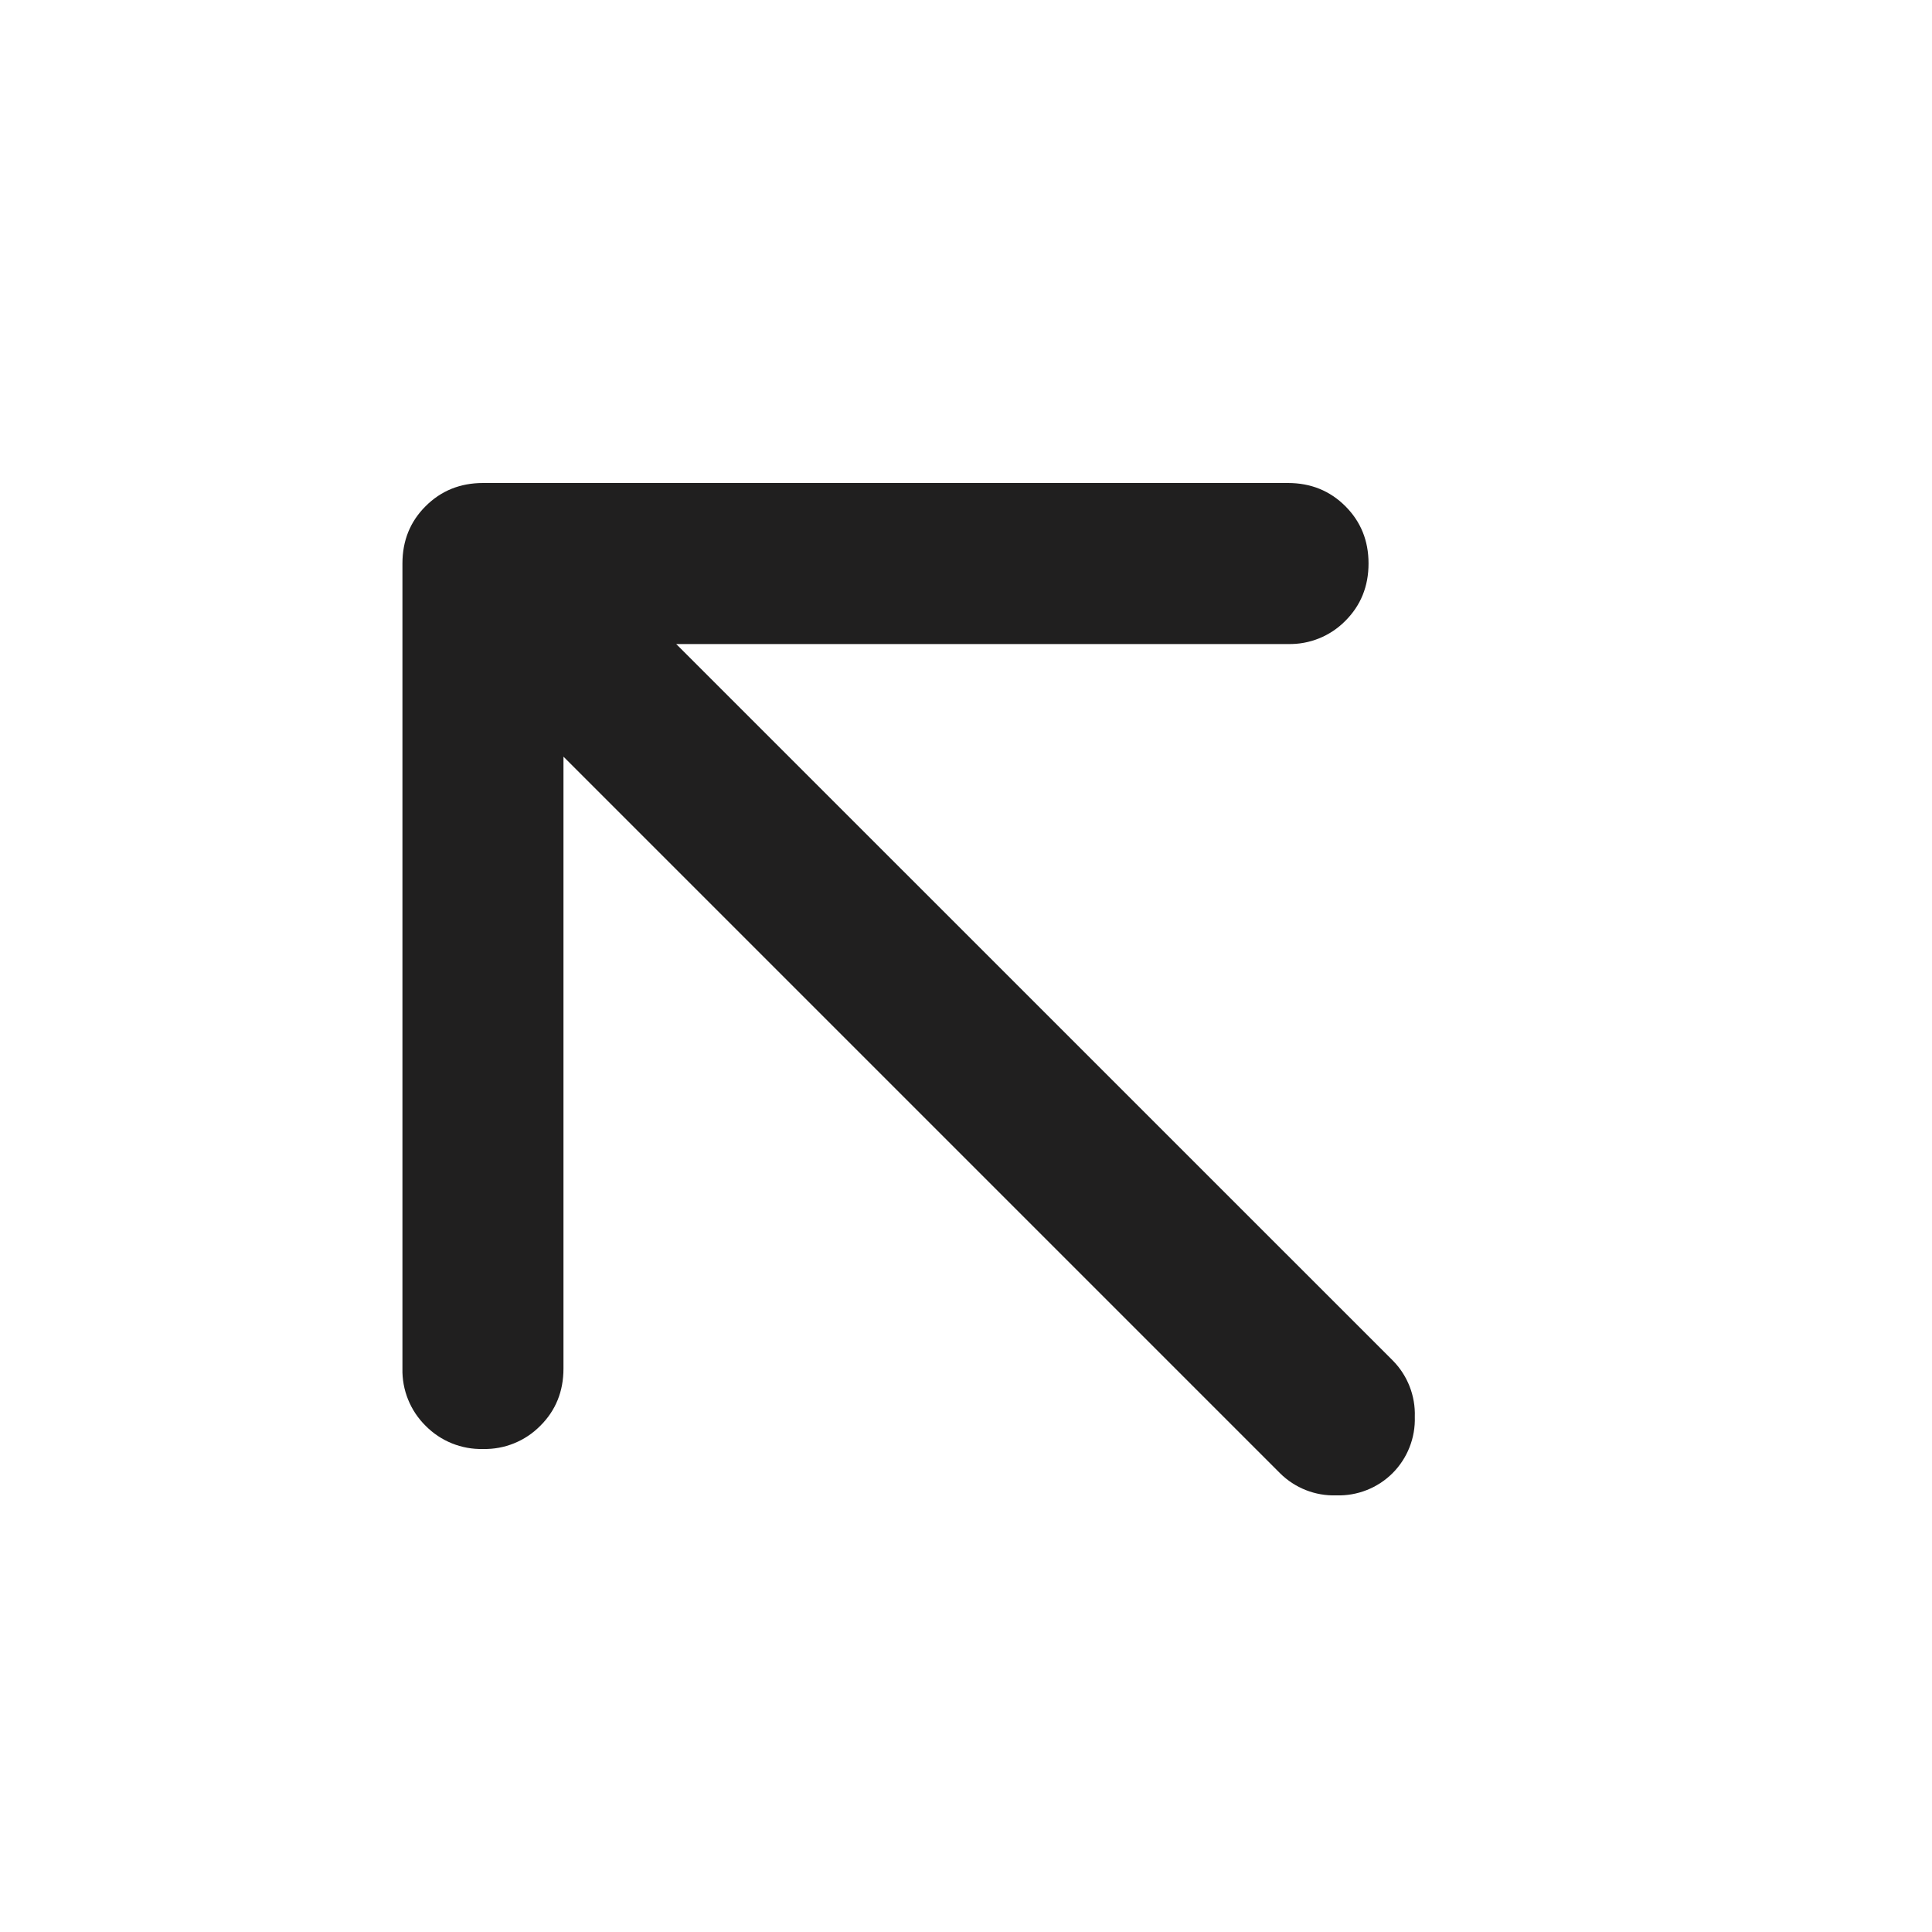
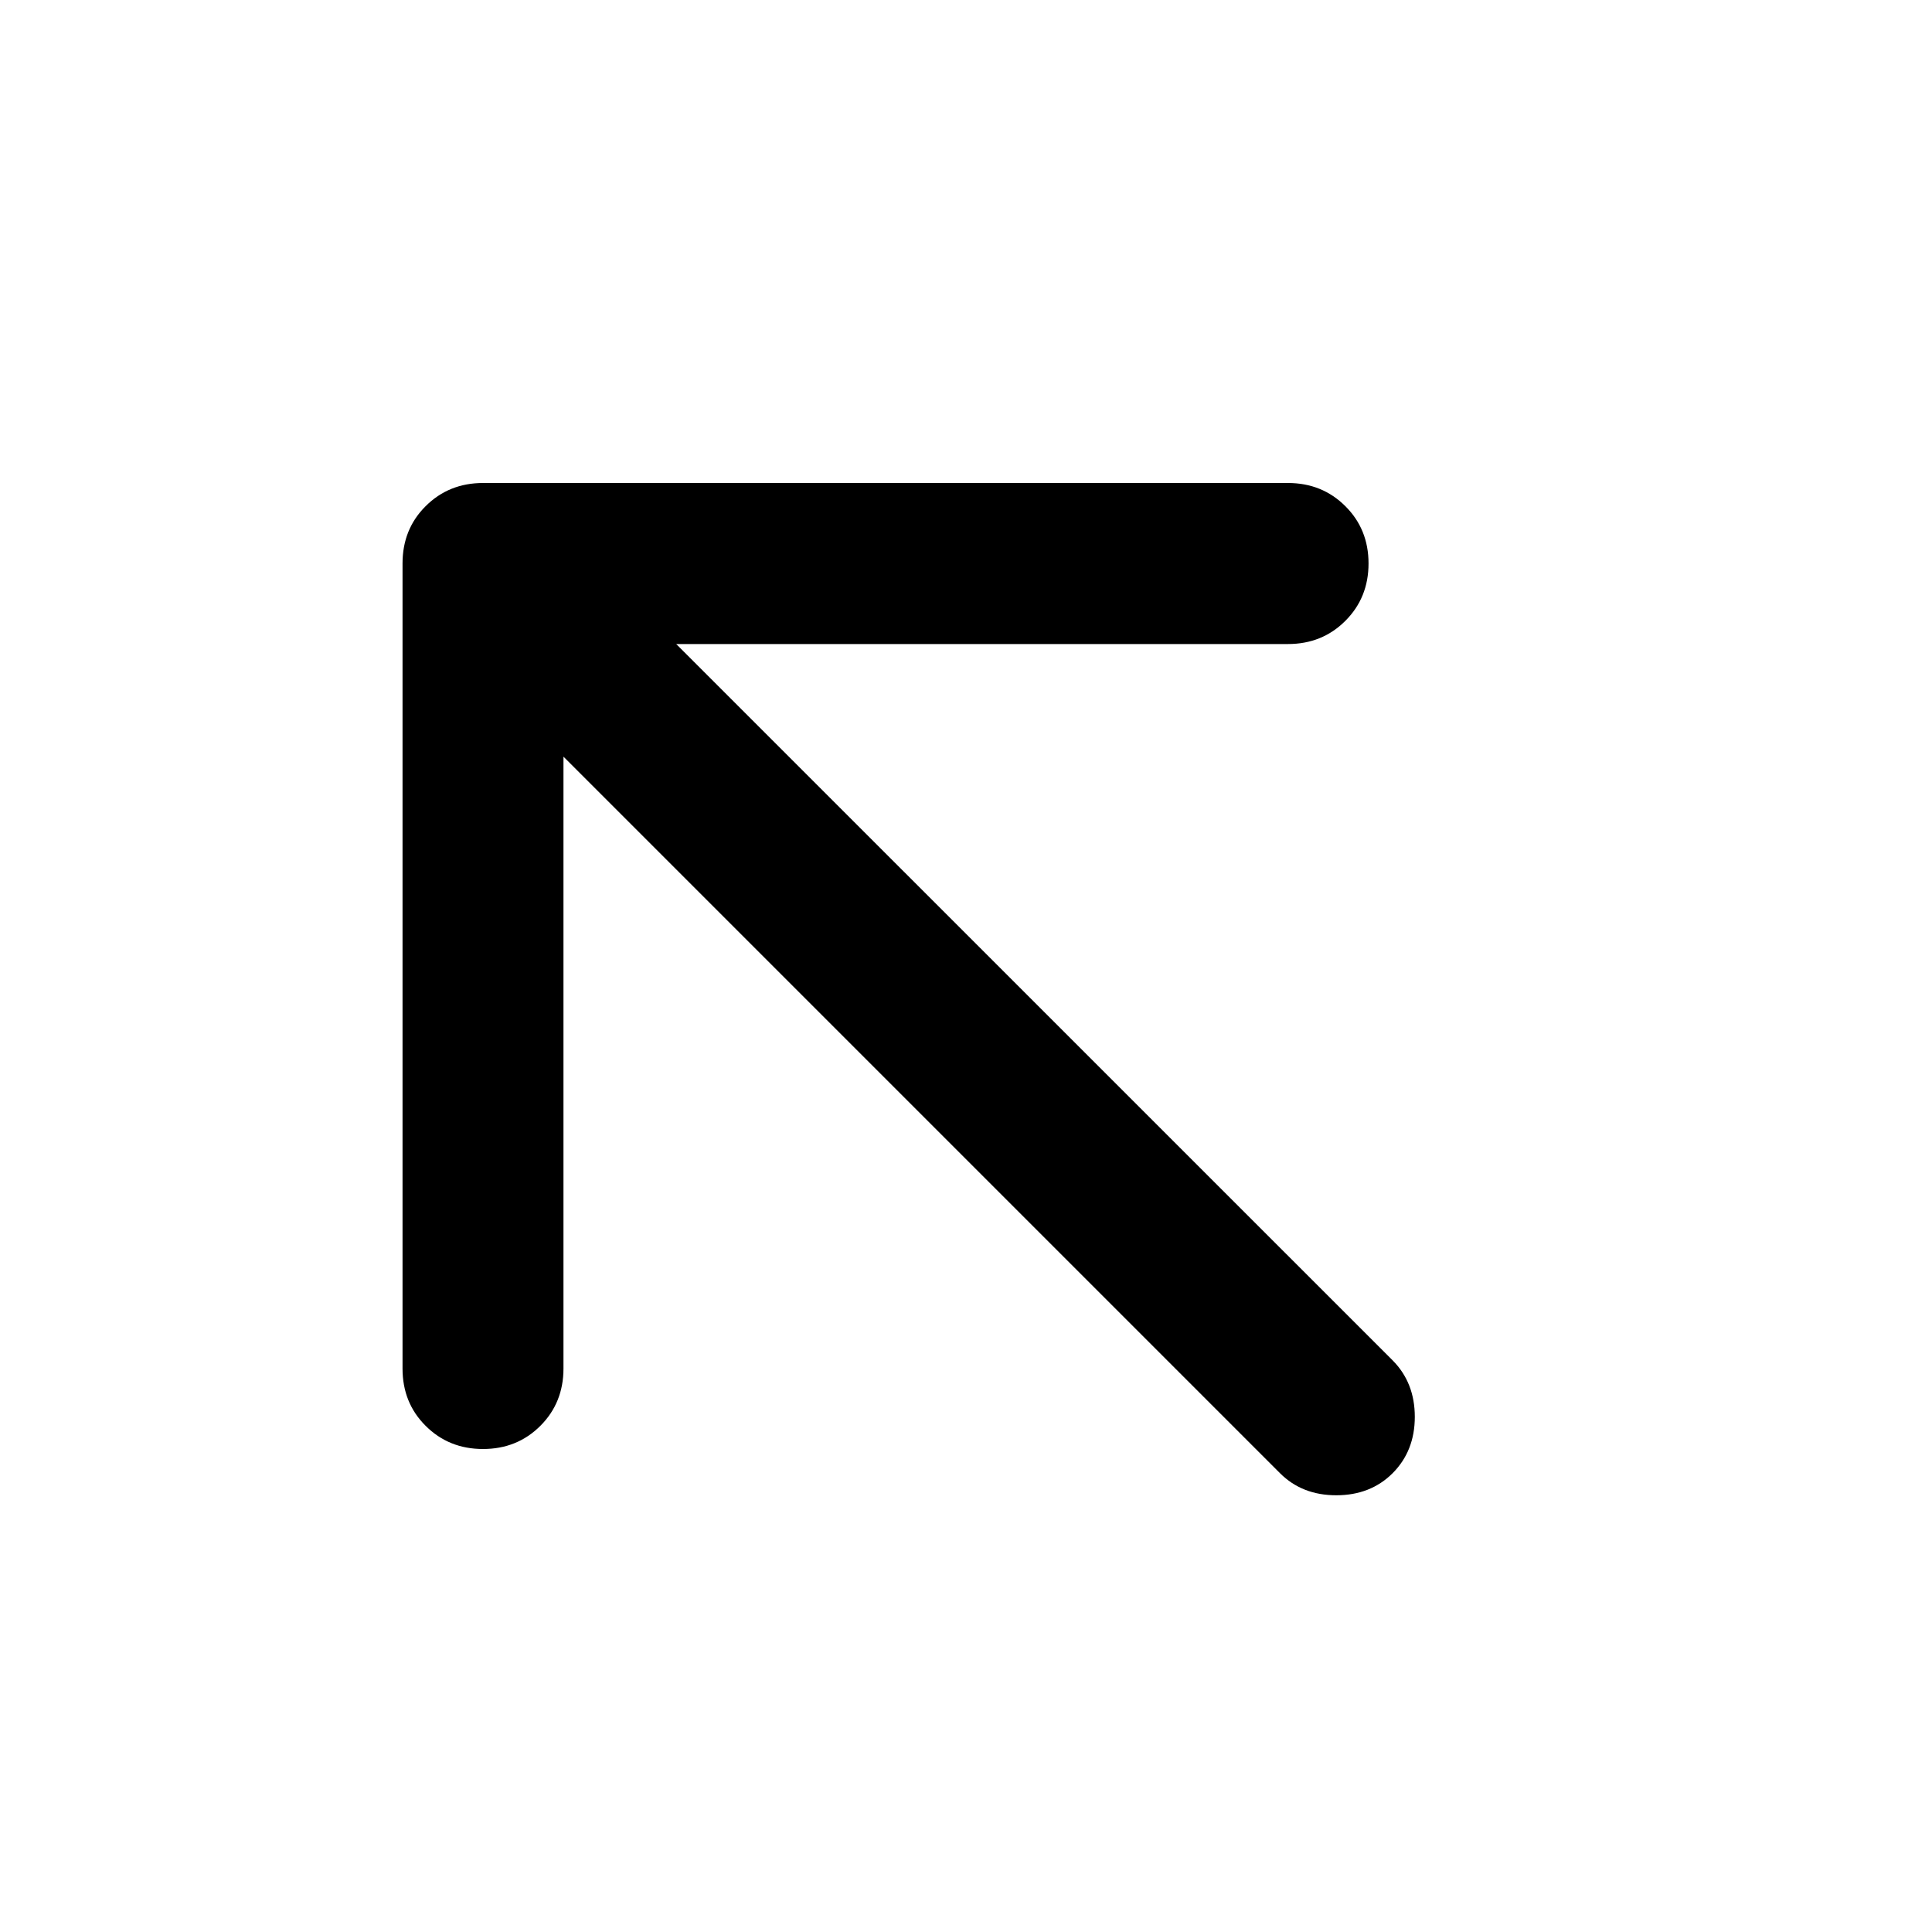
- <svg xmlns="http://www.w3.org/2000/svg" width="20" height="20" fill="none" viewBox="0 0 20 20">
-   <path fill="#201F1F" d="m7 6.667 7.417 7.416a.79.79 0 0 1 .229.584.79.79 0 0 1-.23.583.79.79 0 0 1-.583.23.79.79 0 0 1-.583-.23L5.833 7.833v6.334c0 .236-.08.434-.24.593A.806.806 0 0 1 5 15a.806.806 0 0 1-.594-.24.806.806 0 0 1-.24-.593V5.833c0-.236.08-.434.24-.593.16-.16.358-.24.594-.24h8.333c.236 0 .434.08.594.24.16.16.24.357.24.593s-.08.434-.24.594a.806.806 0 0 1-.594.24H7Z" />
+ <svg xmlns="http://www.w3.org/2000/svg" viewBox="0 0 20 20" fill="none">
+   <path d="M7 6.667L14.417 14.083C14.569 14.236 14.646 14.431 14.646 14.667C14.646 14.903 14.569 15.097 14.417 15.25C14.264 15.403 14.069 15.479 13.833 15.479C13.597 15.479 13.403 15.403 13.25 15.25L5.833 7.833L5.833 14.167C5.833 14.403 5.753 14.601 5.594 14.76C5.434 14.92 5.236 15 5 15C4.764 15 4.566 14.92 4.406 14.76C4.246 14.601 4.167 14.403 4.167 14.167L4.167 5.833C4.167 5.597 4.246 5.399 4.406 5.24C4.566 5.08 4.764 5 5 5L13.333 5C13.569 5 13.767 5.08 13.927 5.24C14.087 5.399 14.167 5.597 14.167 5.833C14.167 6.069 14.087 6.267 13.927 6.427C13.767 6.587 13.569 6.667 13.333 6.667L7 6.667Z" fill="currentColor" />
</svg>
